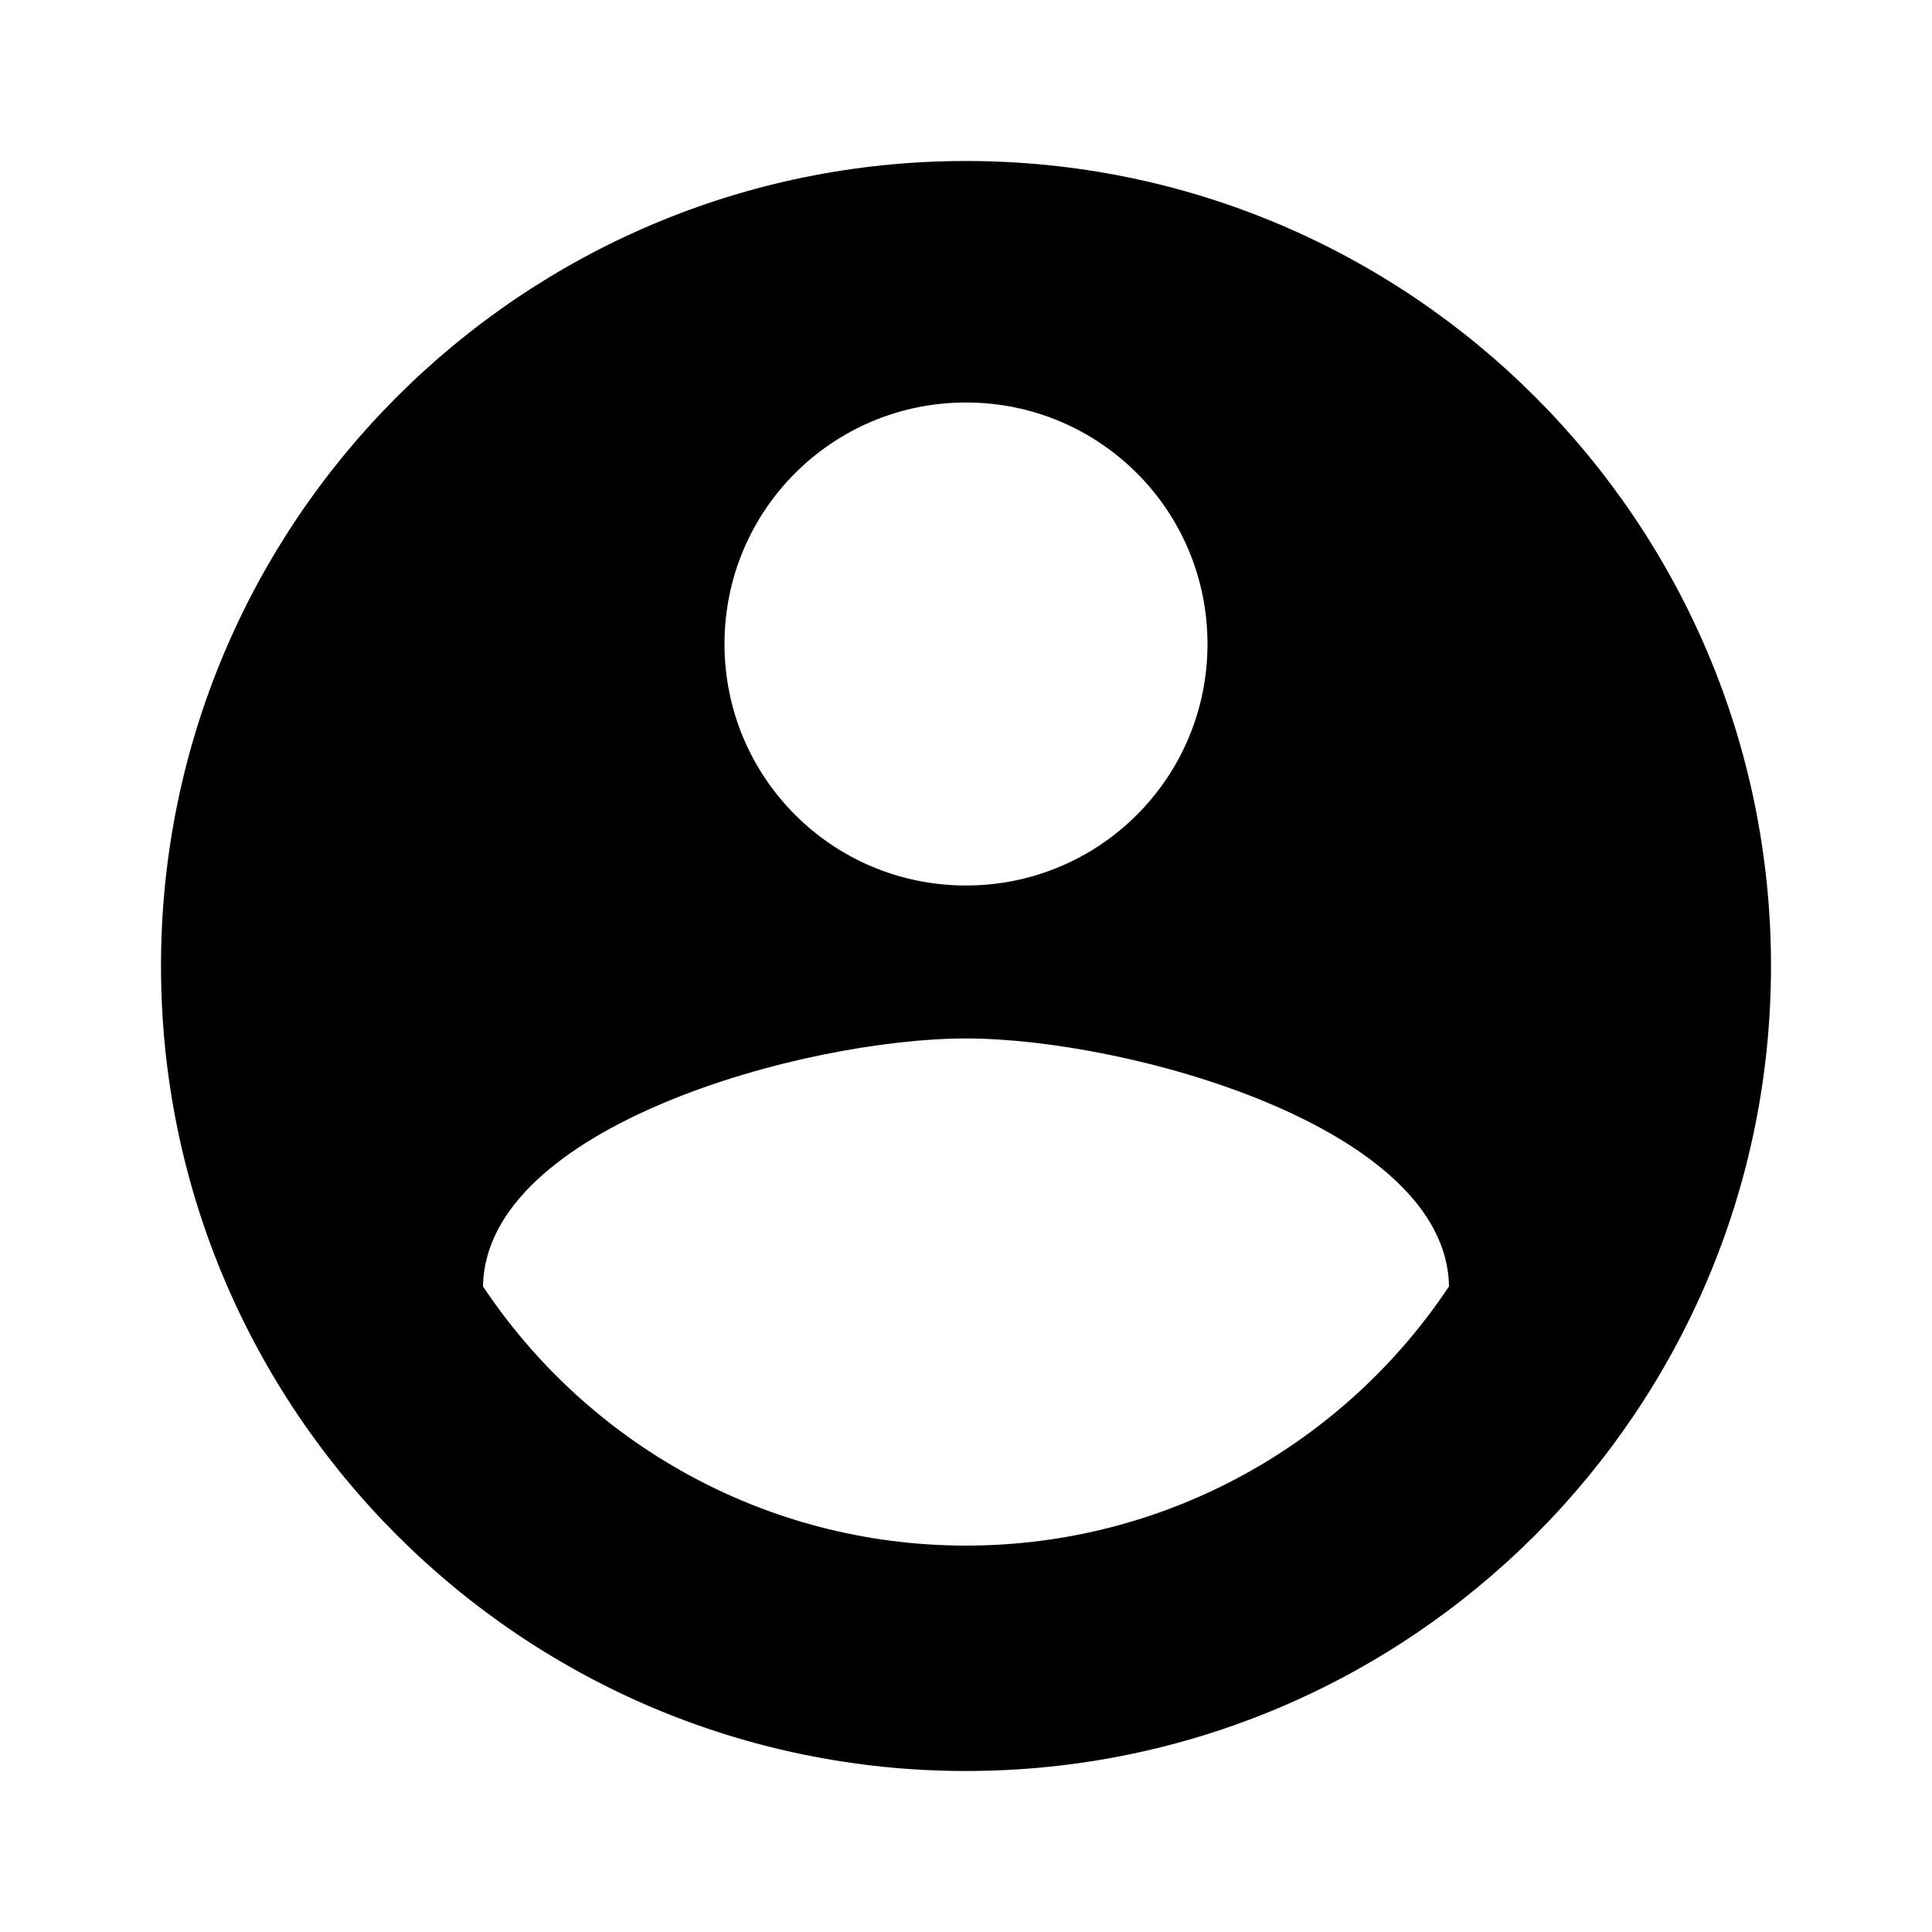
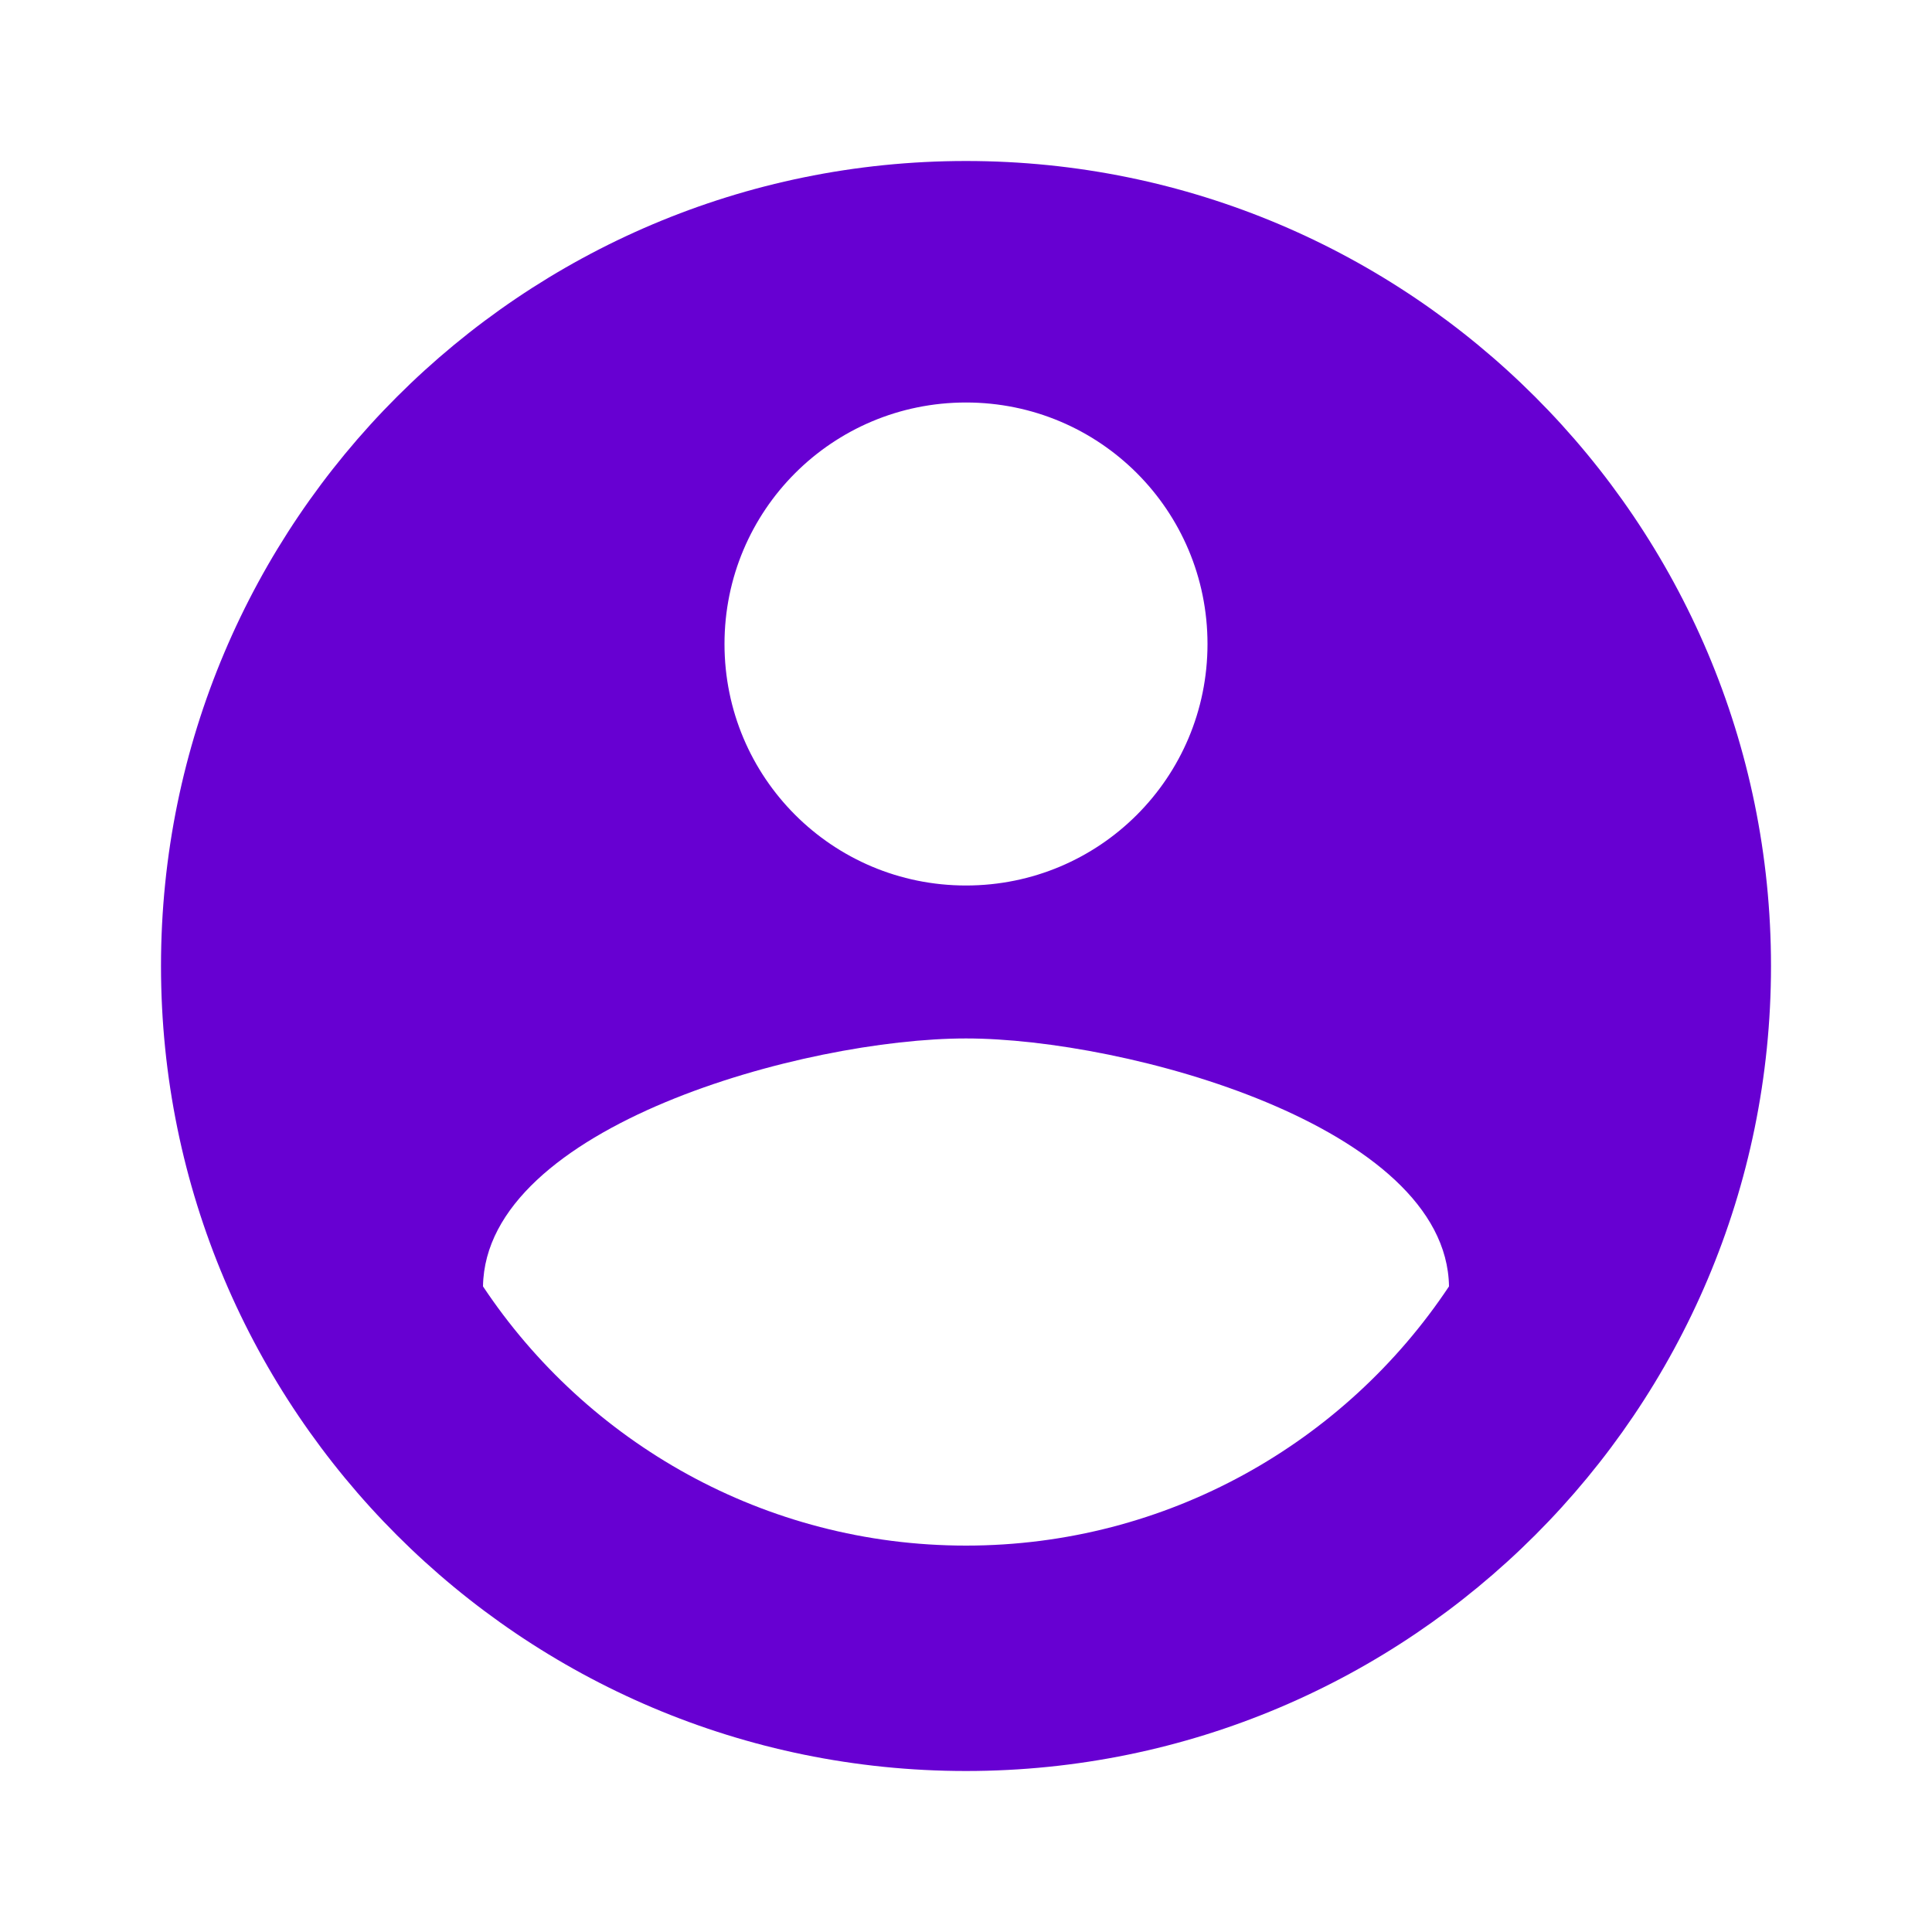
- <svg xmlns="http://www.w3.org/2000/svg" width="24" height="24" viewBox="0 0 24 24">
-   <path d="M12 2C6.48 2 2 6.48 2 12s4.48 10 10 10 10-4.48 10-10S17.52 2 12 2zm0 3c1.66 0 3 1.34 3 3s-1.34 3-3 3-3-1.34-3-3 1.34-3 3-3zm0 14.2c-2.5 0-4.71-1.28-6-3.22.03-1.99 4-3.08 6-3.08 1.99 0 5.97 1.09 6 3.08-1.29 1.94-3.5 3.22-6 3.22z" />
-   <path d="M0 0h24v24H0z" fill="none" />
+ <svg xmlns="http://www.w3.org/2000/svg" width="24" height="24" viewBox="0 0 24 24" version="1.1" id="svg6">
+   <defs id="defs10" />
+   <path d="M12 2C6.48 2 2 6.48 2 12s4.48 10 10 10 10-4.48 10-10S17.52 2 12 2zm0 3c1.66 0 3 1.34 3 3s-1.34 3-3 3-3-1.34-3-3 1.34-3 3-3zm0 14.2c-2.5 0-4.71-1.28-6-3.22.03-1.99 4-3.08 6-3.08 1.99 0 5.97 1.09 6 3.08-1.29 1.94-3.5 3.22-6 3.22z" id="path2" style="fill:#6700d2;fill-opacity:1" />
+   <path d="M0 0h24v24H0z" fill="none" id="path4" />
</svg>
